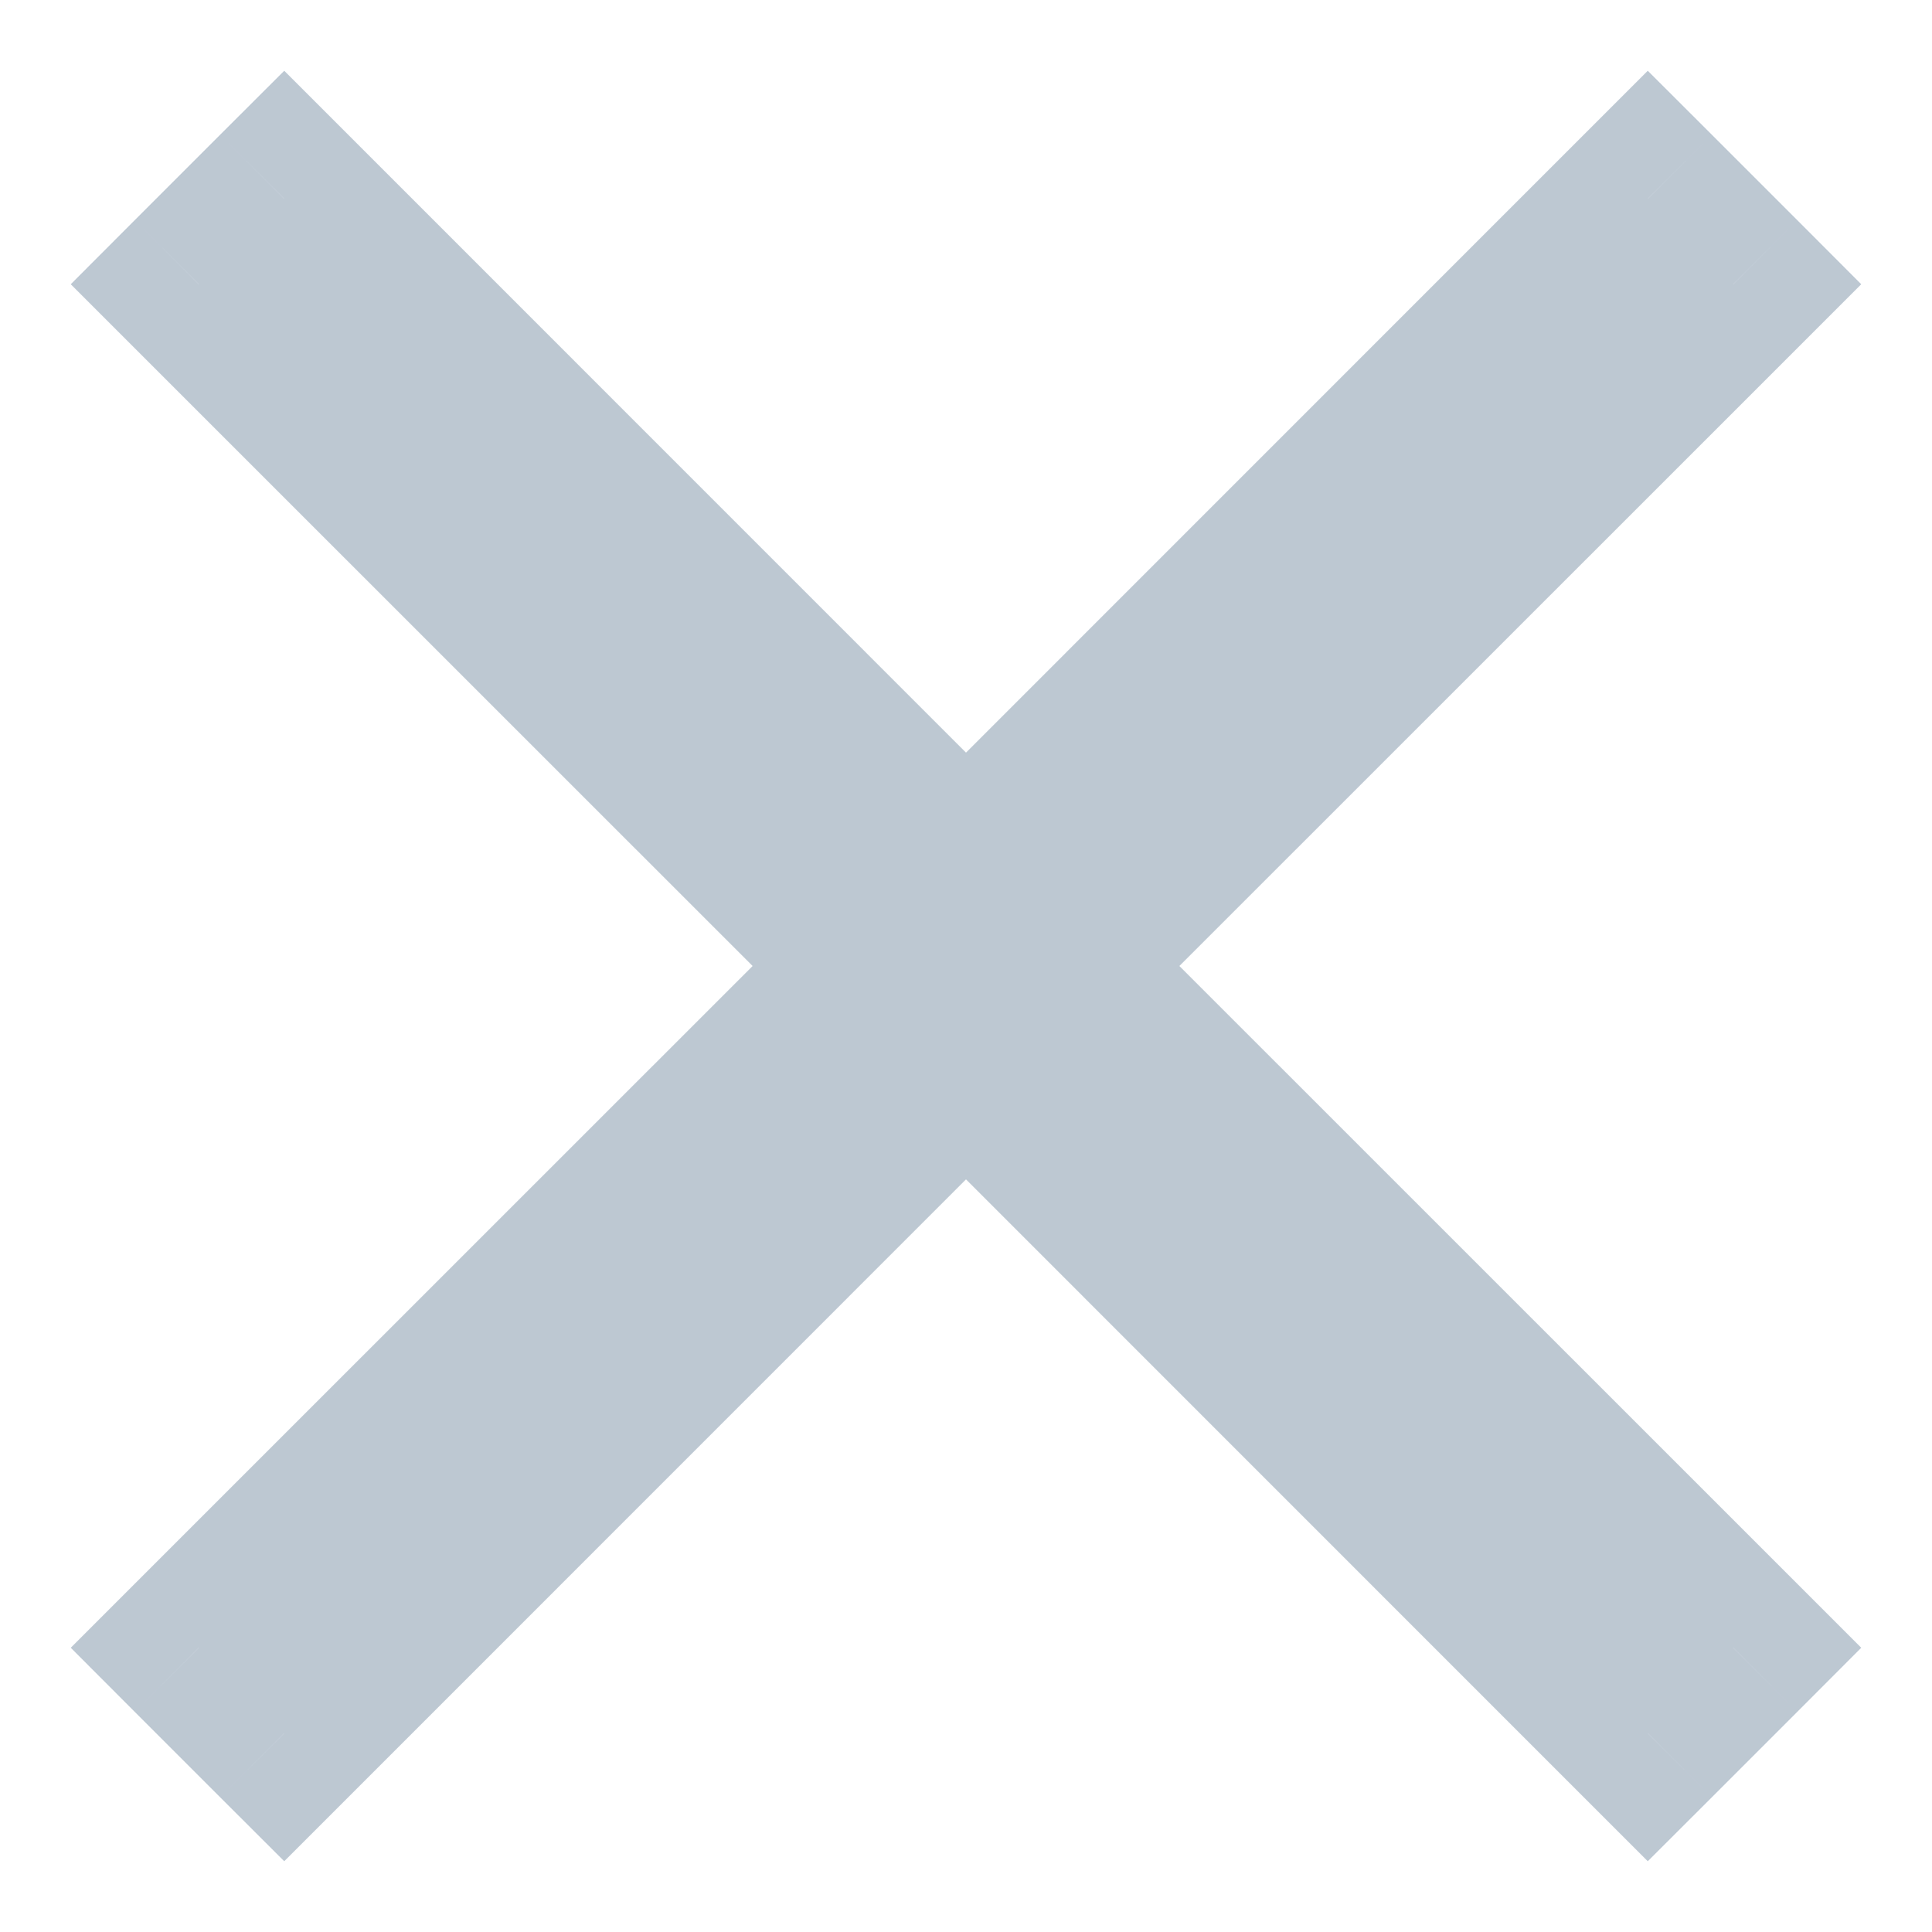
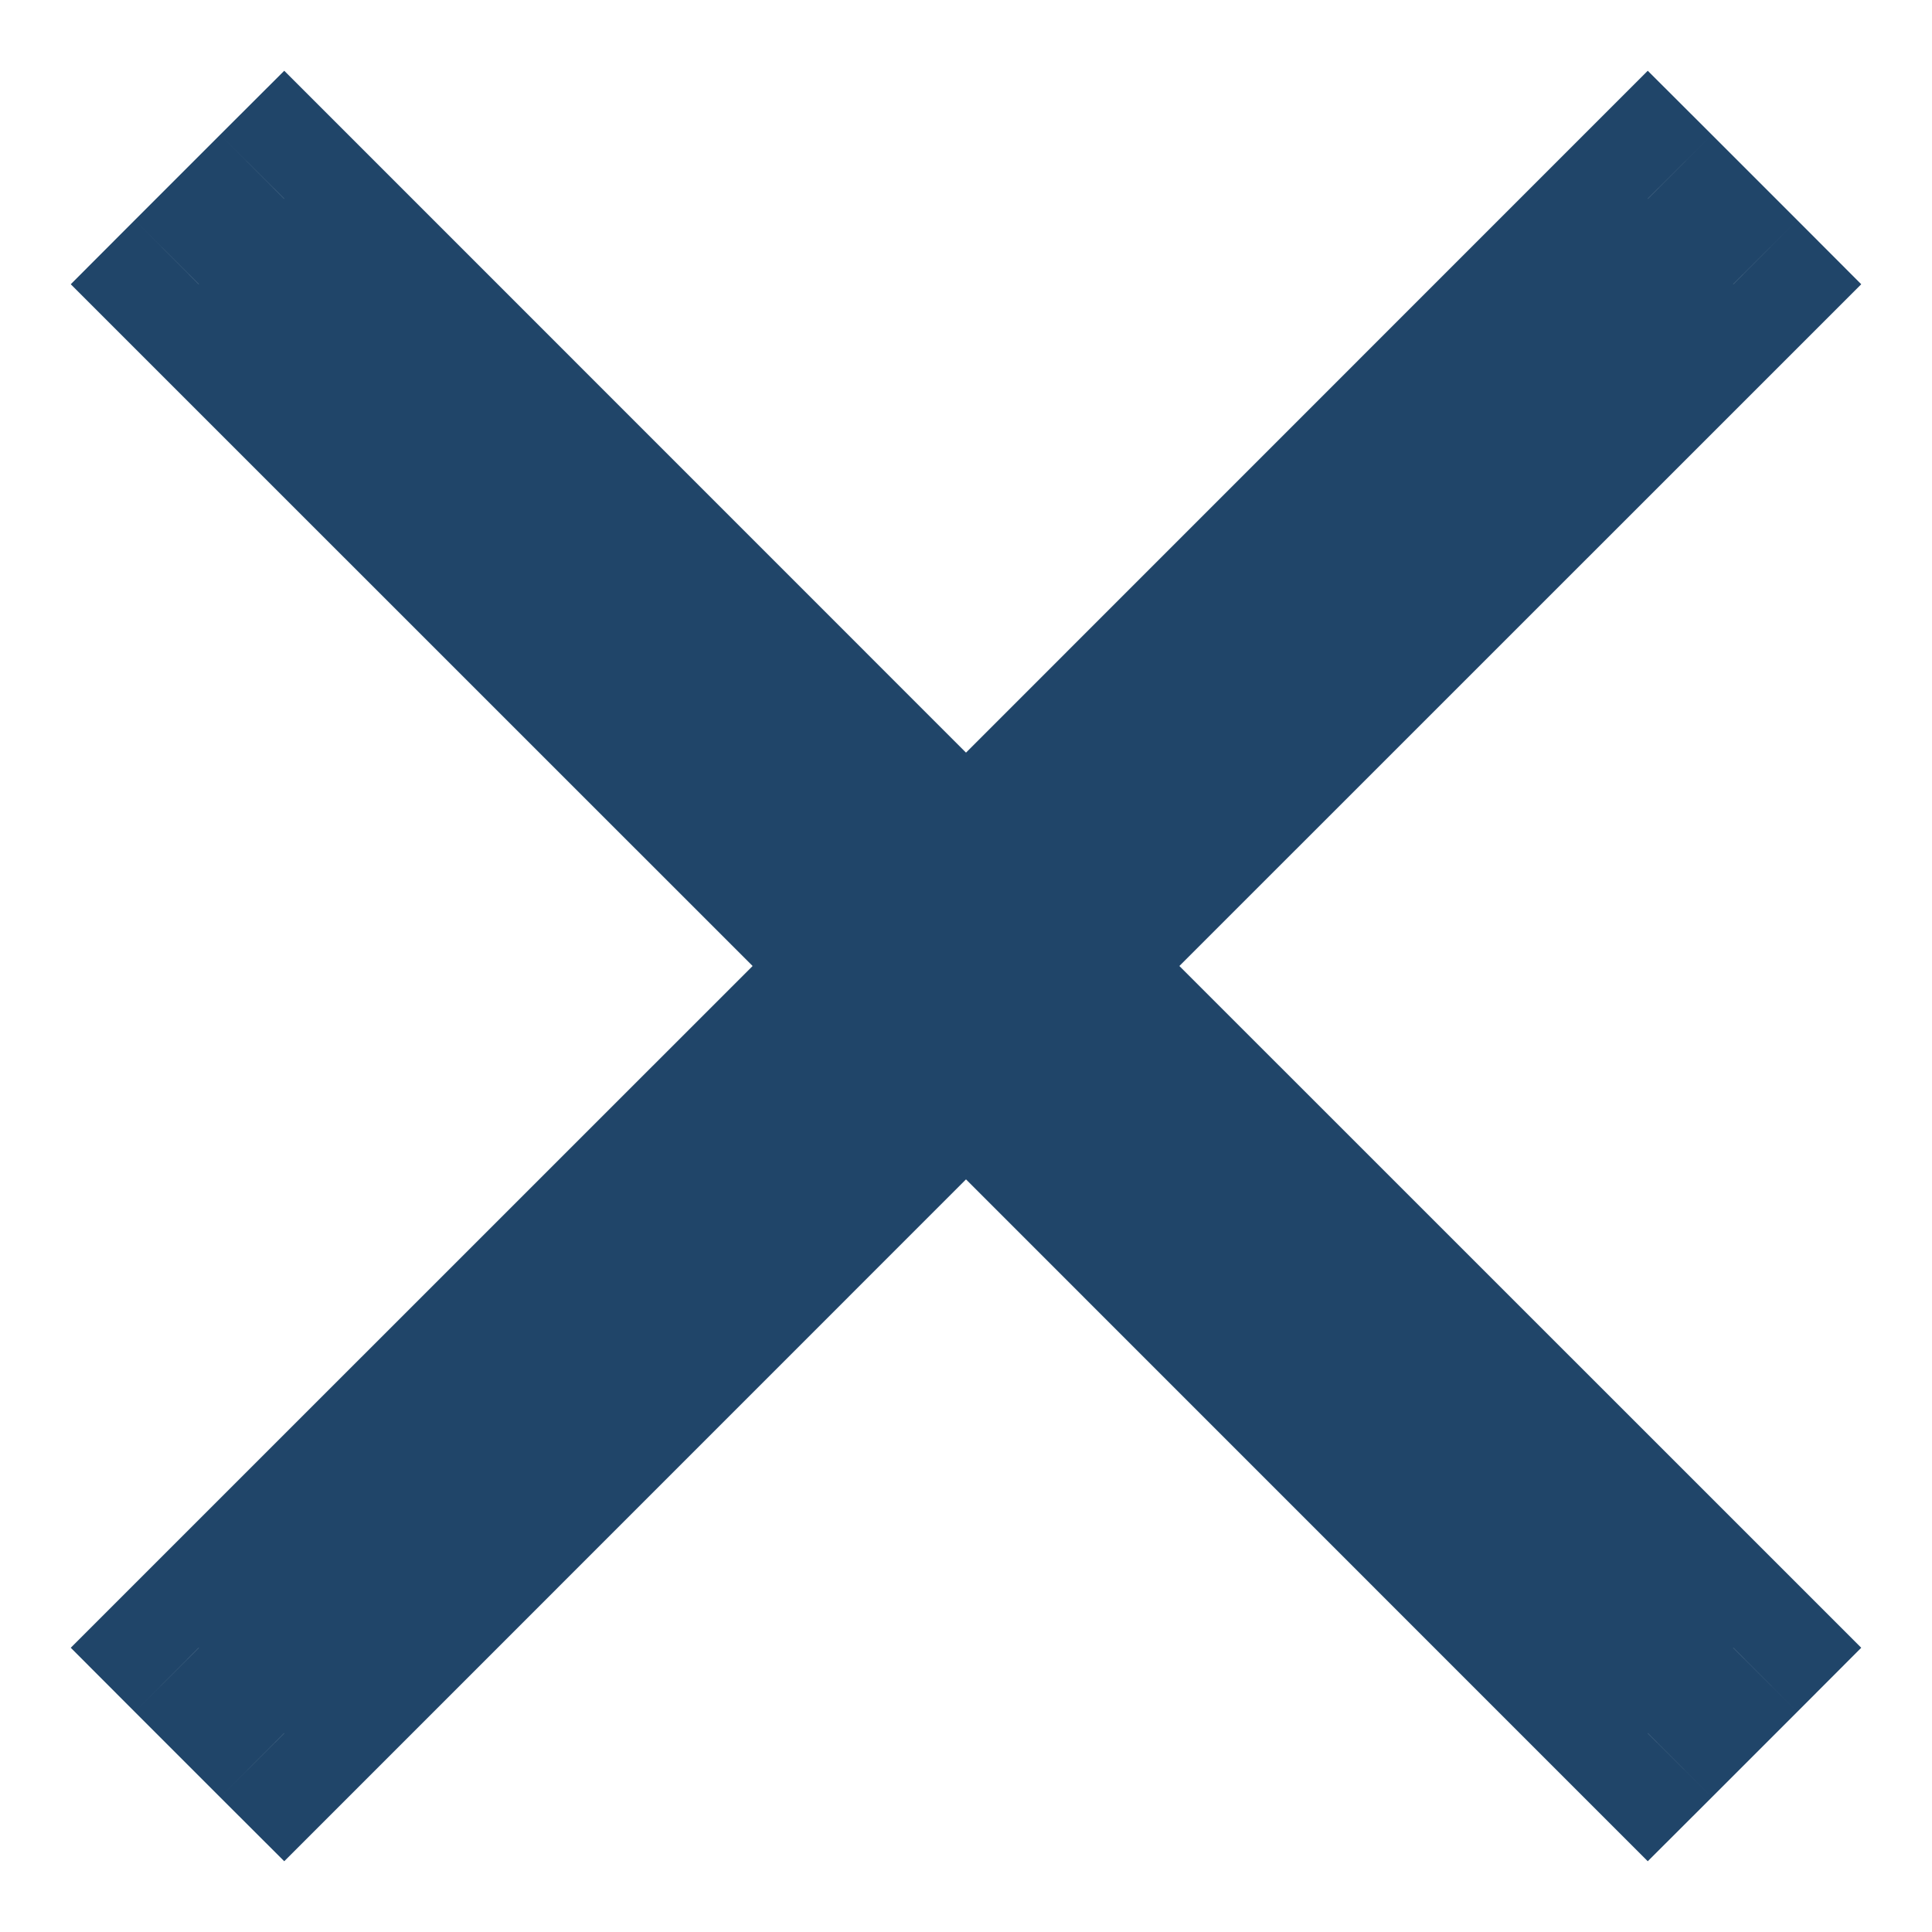
- <svg xmlns="http://www.w3.org/2000/svg" width="16" height="16" viewBox="0 0 16 16" fill="none">
-   <path id="close" opacity="0.3" d="M1.646 13.646L1.116 13.116L0.586 13.646L1.116 14.177L1.646 13.646ZM7.293 8L7.823 8.53L8.354 8L7.823 7.47L7.293 8ZM2.354 14.354L1.823 14.884L2.354 15.414L2.884 14.884L2.354 14.354ZM8 8.707L8.53 8.177L8 7.646L7.47 8.177L8 8.707ZM13.646 14.354L13.116 14.884L13.646 15.414L14.177 14.884L13.646 14.354ZM14.354 13.646L14.884 14.177L15.414 13.646L14.884 13.116L14.354 13.646ZM8.707 8L8.177 7.47L7.646 8L8.177 8.53L8.707 8ZM14.354 2.354L14.884 2.884L15.414 2.354L14.884 1.823L14.354 2.354ZM13.646 1.646L14.177 1.116L13.646 0.586L13.116 1.116L13.646 1.646ZM8 7.293L7.47 7.823L8 8.354L8.53 7.823L8 7.293ZM2.354 1.646L2.884 1.116L2.354 0.586L1.823 1.116L2.354 1.646ZM1.646 2.354L1.116 1.823L0.586 2.354L1.116 2.884L1.646 2.354ZM2.177 14.177L7.823 8.53L6.763 7.47L1.116 13.116L2.177 14.177ZM2.884 13.823L2.177 13.116L1.116 14.177L1.823 14.884L2.884 13.823ZM7.47 8.177L1.823 13.823L2.884 14.884L8.53 9.237L7.47 8.177ZM7.47 9.237L13.116 14.884L14.177 13.823L8.53 8.177L7.47 9.237ZM14.177 14.884L14.884 14.177L13.823 13.116L13.116 13.823L14.177 14.884ZM14.884 13.116L9.237 7.47L8.177 8.53L13.823 14.177L14.884 13.116ZM13.823 1.823L8.177 7.47L9.237 8.53L14.884 2.884L13.823 1.823ZM13.116 2.177L13.823 2.884L14.884 1.823L14.177 1.116L13.116 2.177ZM8.53 7.823L14.177 2.177L13.116 1.116L7.47 6.763L8.53 7.823ZM8.53 6.763L2.884 1.116L1.823 2.177L7.47 7.823L8.53 6.763ZM1.823 1.116L1.116 1.823L2.177 2.884L2.884 2.177L1.823 1.116ZM1.116 2.884L6.763 8.53L7.823 7.47L2.177 1.823L1.116 2.884Z" fill="#204569" />
+ <svg xmlns="http://www.w3.org/2000/svg" width="16" height="16" viewBox="0 0 16 16" fill="#204569">
+   <path d="M1.646 13.646L1.116 13.116L0.586 13.646L1.116 14.177L1.646 13.646ZM7.293 8L7.823 8.53L8.354 8L7.823 7.47L7.293 8ZM2.354 14.354L1.823 14.884L2.354 15.414L2.884 14.884L2.354 14.354ZM8 8.707L8.53 8.177L8 7.646L7.47 8.177L8 8.707ZM13.646 14.354L13.116 14.884L13.646 15.414L14.177 14.884L13.646 14.354ZM14.354 13.646L14.884 14.177L15.414 13.646L14.884 13.116L14.354 13.646ZM8.707 8L8.177 7.47L7.646 8L8.177 8.53L8.707 8ZM14.354 2.354L14.884 2.884L15.414 2.354L14.884 1.823L14.354 2.354ZM13.646 1.646L14.177 1.116L13.646 0.586L13.116 1.116L13.646 1.646ZM8 7.293L7.47 7.823L8 8.354L8.53 7.823L8 7.293ZM2.354 1.646L2.884 1.116L2.354 0.586L1.823 1.116L2.354 1.646ZM1.646 2.354L1.116 1.823L0.586 2.354L1.116 2.884L1.646 2.354ZM2.177 14.177L7.823 8.53L6.763 7.47L1.116 13.116L2.177 14.177ZM2.884 13.823L2.177 13.116L1.116 14.177L1.823 14.884L2.884 13.823ZM7.47 8.177L1.823 13.823L2.884 14.884L8.53 9.237L7.47 8.177ZM7.47 9.237L13.116 14.884L14.177 13.823L8.53 8.177L7.47 9.237ZM14.177 14.884L14.884 14.177L13.823 13.116L13.116 13.823L14.177 14.884ZM14.884 13.116L9.237 7.47L8.177 8.53L13.823 14.177L14.884 13.116ZM13.823 1.823L8.177 7.47L9.237 8.53L14.884 2.884L13.823 1.823ZM13.116 2.177L13.823 2.884L14.884 1.823L14.177 1.116L13.116 2.177ZM8.53 7.823L14.177 2.177L13.116 1.116L7.47 6.763L8.53 7.823ZM8.53 6.763L2.884 1.116L1.823 2.177L7.47 7.823L8.53 6.763ZM1.823 1.116L1.116 1.823L2.177 2.884L2.884 2.177L1.823 1.116ZM1.116 2.884L6.763 8.53L7.823 7.47L2.177 1.823L1.116 2.884Z" />
</svg>
